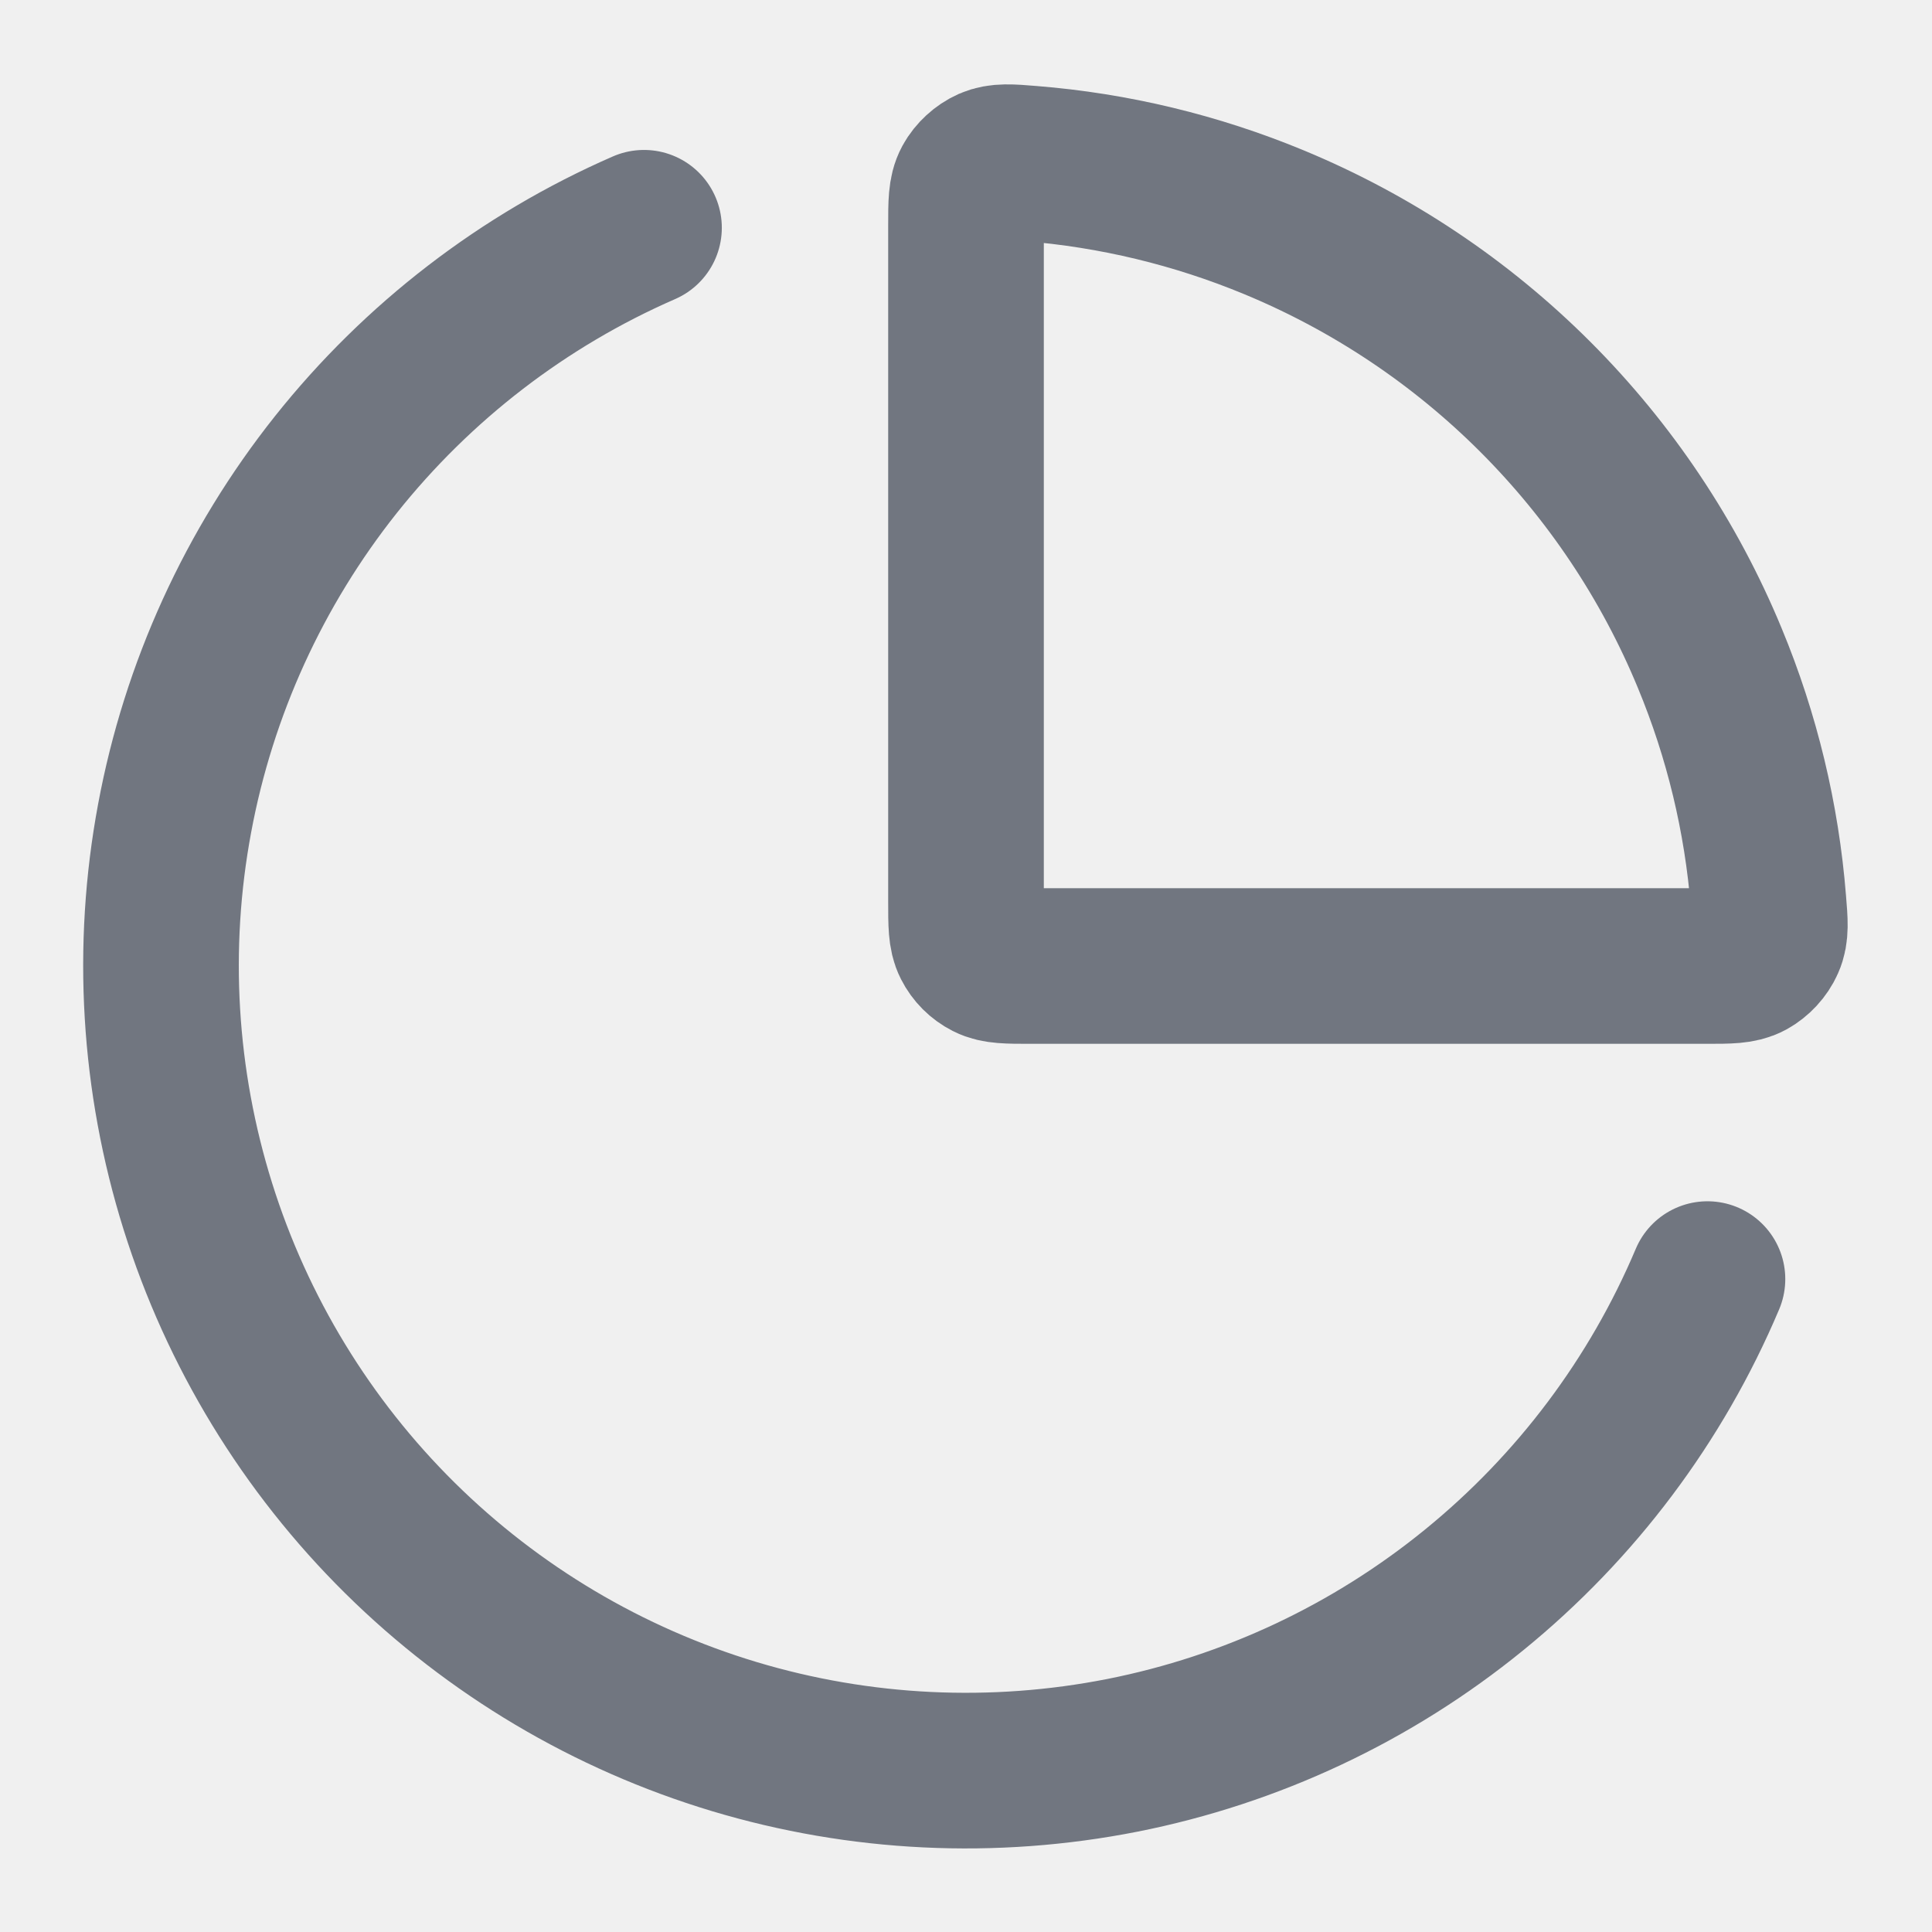
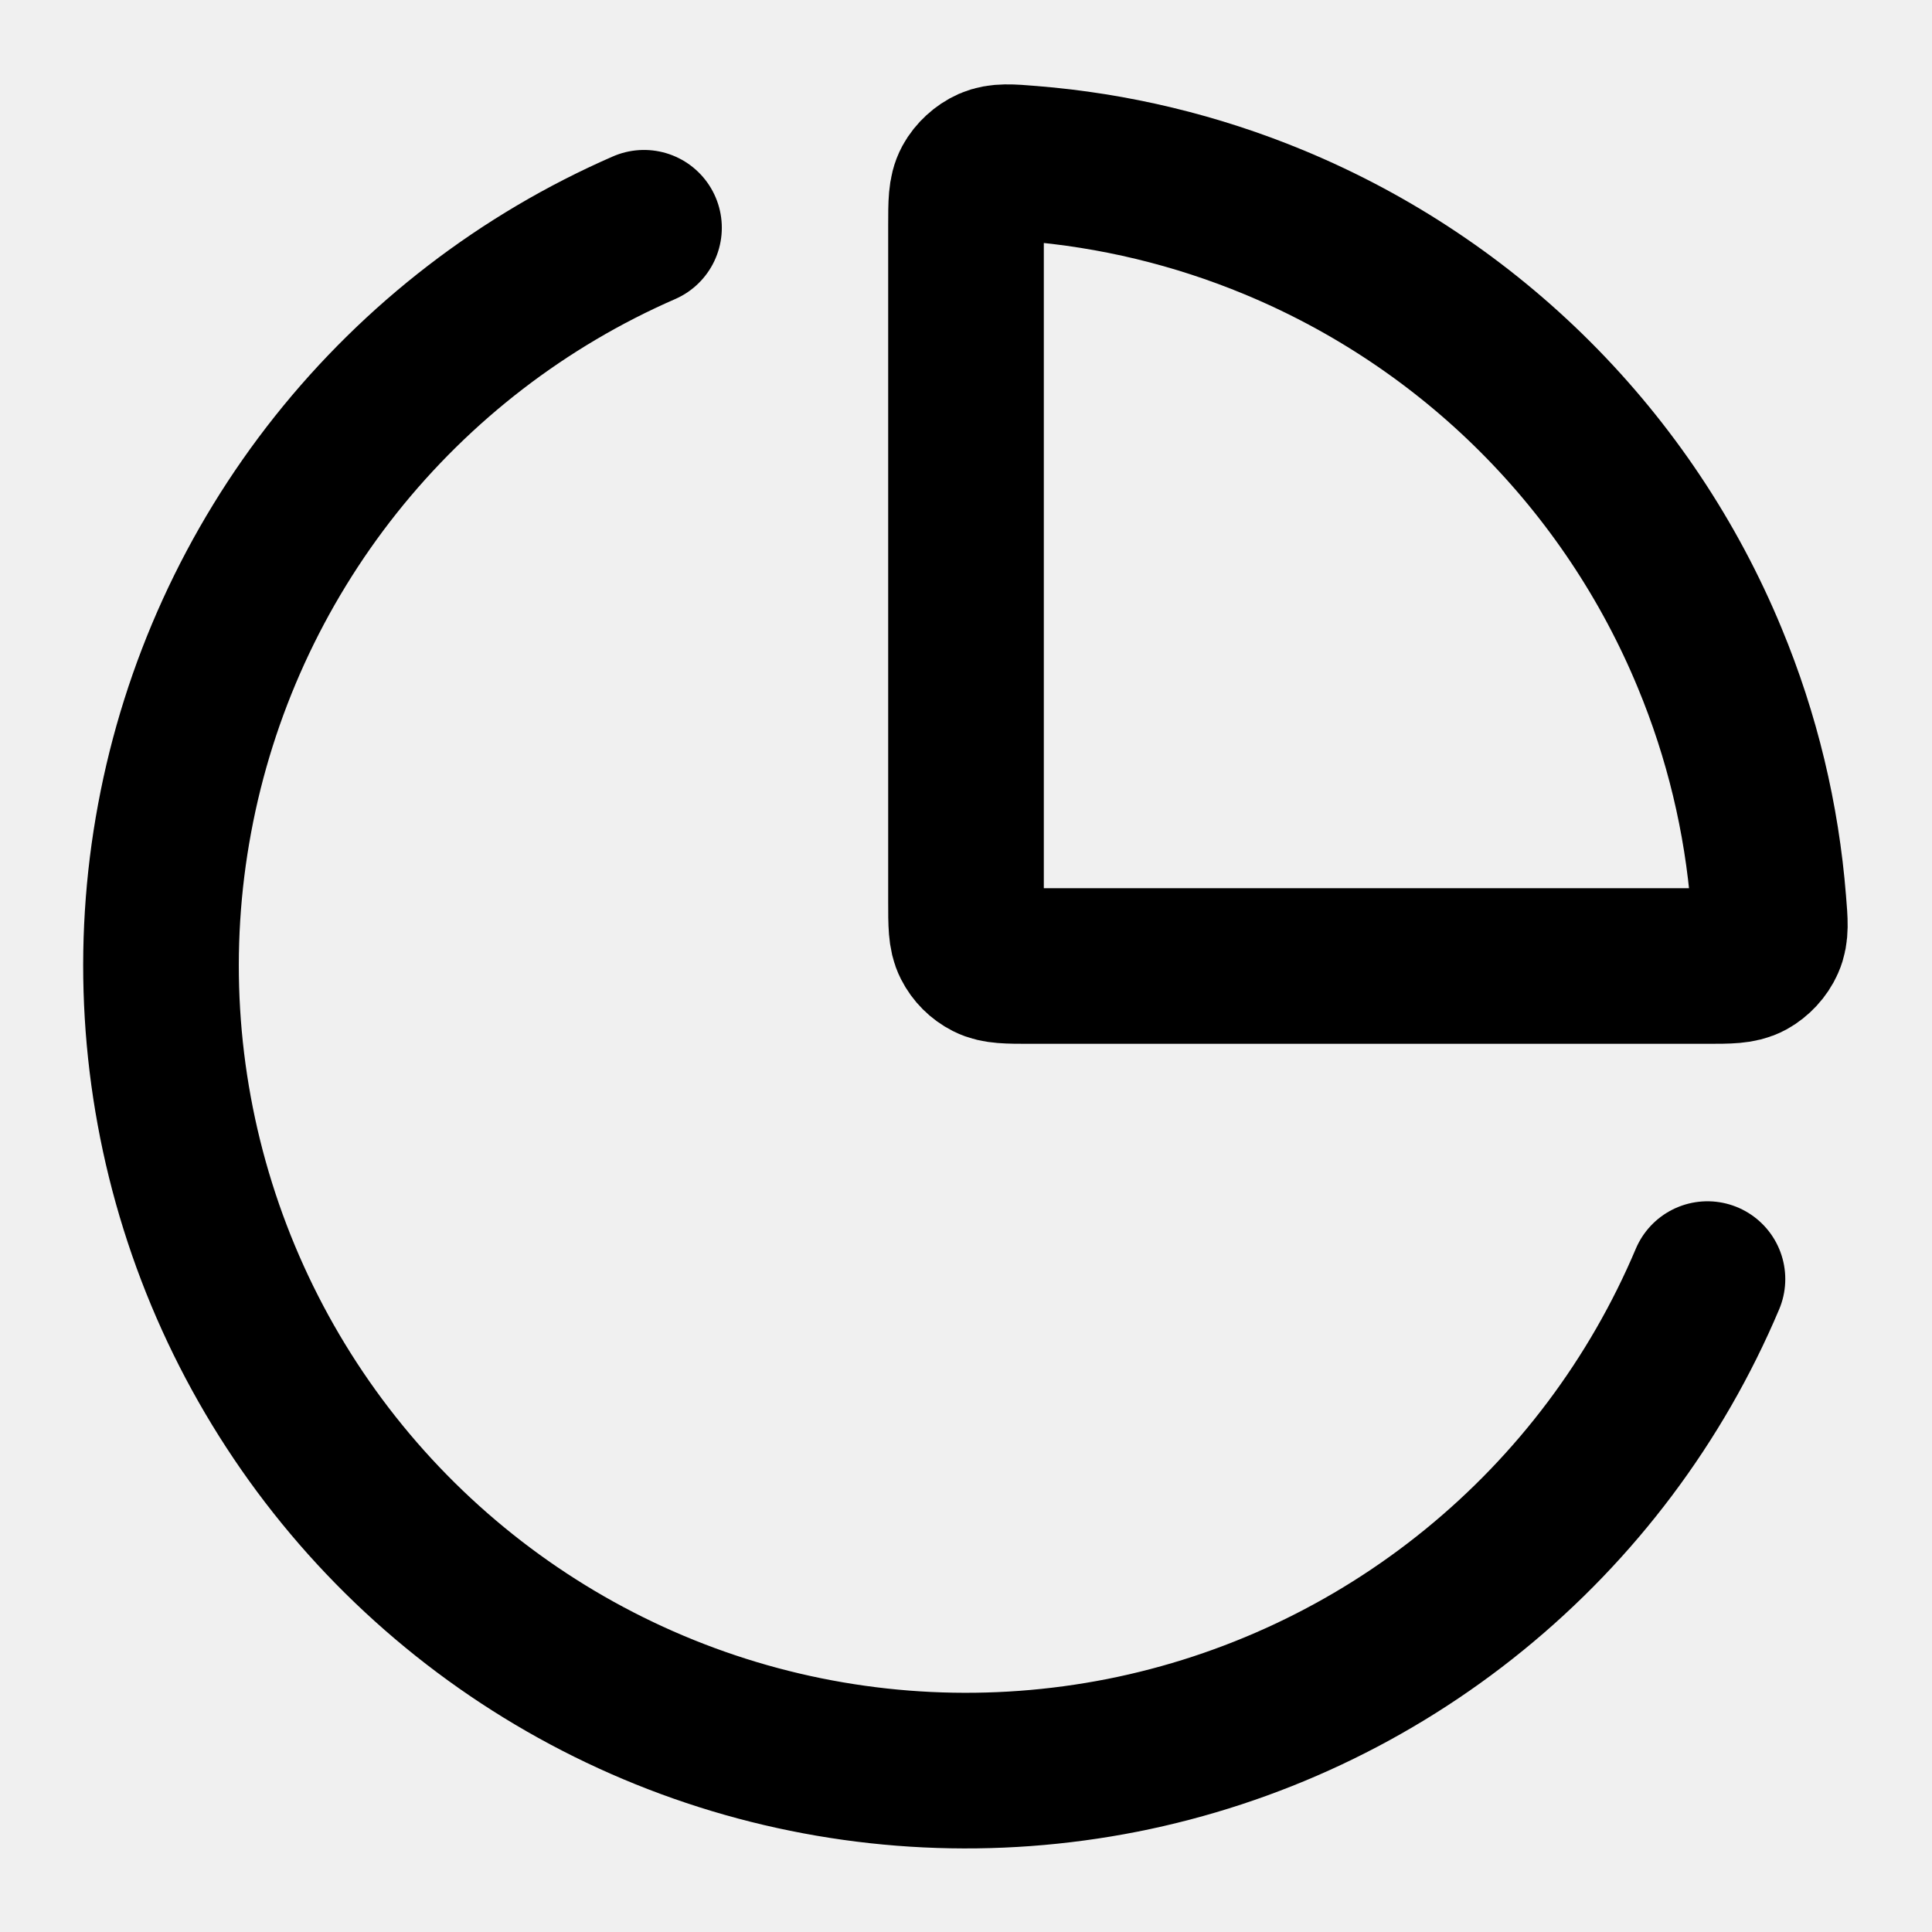
<svg xmlns="http://www.w3.org/2000/svg" width="18" height="18" viewBox="0 0 18 18" fill="none">
  <g clip-path="url(#clip0_3059_44370)">
-     <path d="M15.908 11.917C15.431 13.046 14.684 14.04 13.734 14.813C12.784 15.587 11.659 16.116 10.457 16.354C9.255 16.591 8.014 16.532 6.84 16.179C5.667 15.826 4.598 15.191 3.727 14.33C2.856 13.469 2.209 12.407 1.843 11.238C1.477 10.069 1.402 8.828 1.627 7.623C1.851 6.419 2.367 5.288 3.129 4.329C3.892 3.37 4.877 2.612 6 2.122M15.929 6.13C16.23 6.855 16.414 7.621 16.476 8.401C16.492 8.593 16.5 8.689 16.461 8.776C16.429 8.849 16.366 8.917 16.296 8.955C16.213 9 16.109 9 15.9 9H9.6C9.39 9 9.285 9 9.205 8.959C9.134 8.923 9.077 8.866 9.041 8.795C9 8.715 9 8.61 9 8.4V2.1C9 1.892 9 1.787 9.045 1.704C9.083 1.634 9.152 1.571 9.224 1.539C9.311 1.501 9.407 1.508 9.6 1.524C10.379 1.586 11.146 1.771 11.87 2.071C12.78 2.448 13.607 3 14.304 3.697C15 4.393 15.553 5.22 15.929 6.13Z" stroke="#717680" stroke-width="1.45" stroke-linecap="round" stroke-linejoin="round" />
+     <path d="M15.908 11.917C15.431 13.046 14.684 14.04 13.734 14.813C12.784 15.587 11.659 16.116 10.457 16.354C9.255 16.591 8.014 16.532 6.84 16.179C5.667 15.826 4.598 15.191 3.727 14.33C2.856 13.469 2.209 12.407 1.843 11.238C1.477 10.069 1.402 8.828 1.627 7.623C1.851 6.419 2.367 5.288 3.129 4.329C3.892 3.37 4.877 2.612 6 2.122M15.929 6.13C16.23 6.855 16.414 7.621 16.476 8.401C16.492 8.593 16.5 8.689 16.461 8.776C16.429 8.849 16.366 8.917 16.296 8.955C16.213 9 16.109 9 15.9 9H9.6C9.39 9 9.285 9 9.205 8.959C9.134 8.923 9.077 8.866 9.041 8.795C9 8.715 9 8.61 9 8.4V2.1C9 1.892 9 1.787 9.045 1.704C9.083 1.634 9.152 1.571 9.224 1.539C9.311 1.501 9.407 1.508 9.6 1.524C10.379 1.586 11.146 1.771 11.87 2.071C12.78 2.448 13.607 3 14.304 3.697C15 4.393 15.553 5.22 15.929 6.13Z" stroke="currentColor" stroke-width="1.45" stroke-linecap="round" stroke-linejoin="round" />
  </g>
  <defs>
    <clipPath id="clip0_3059_44370">
      <rect width="18" height="18" fill="white" />
    </clipPath>
  </defs>
</svg>
